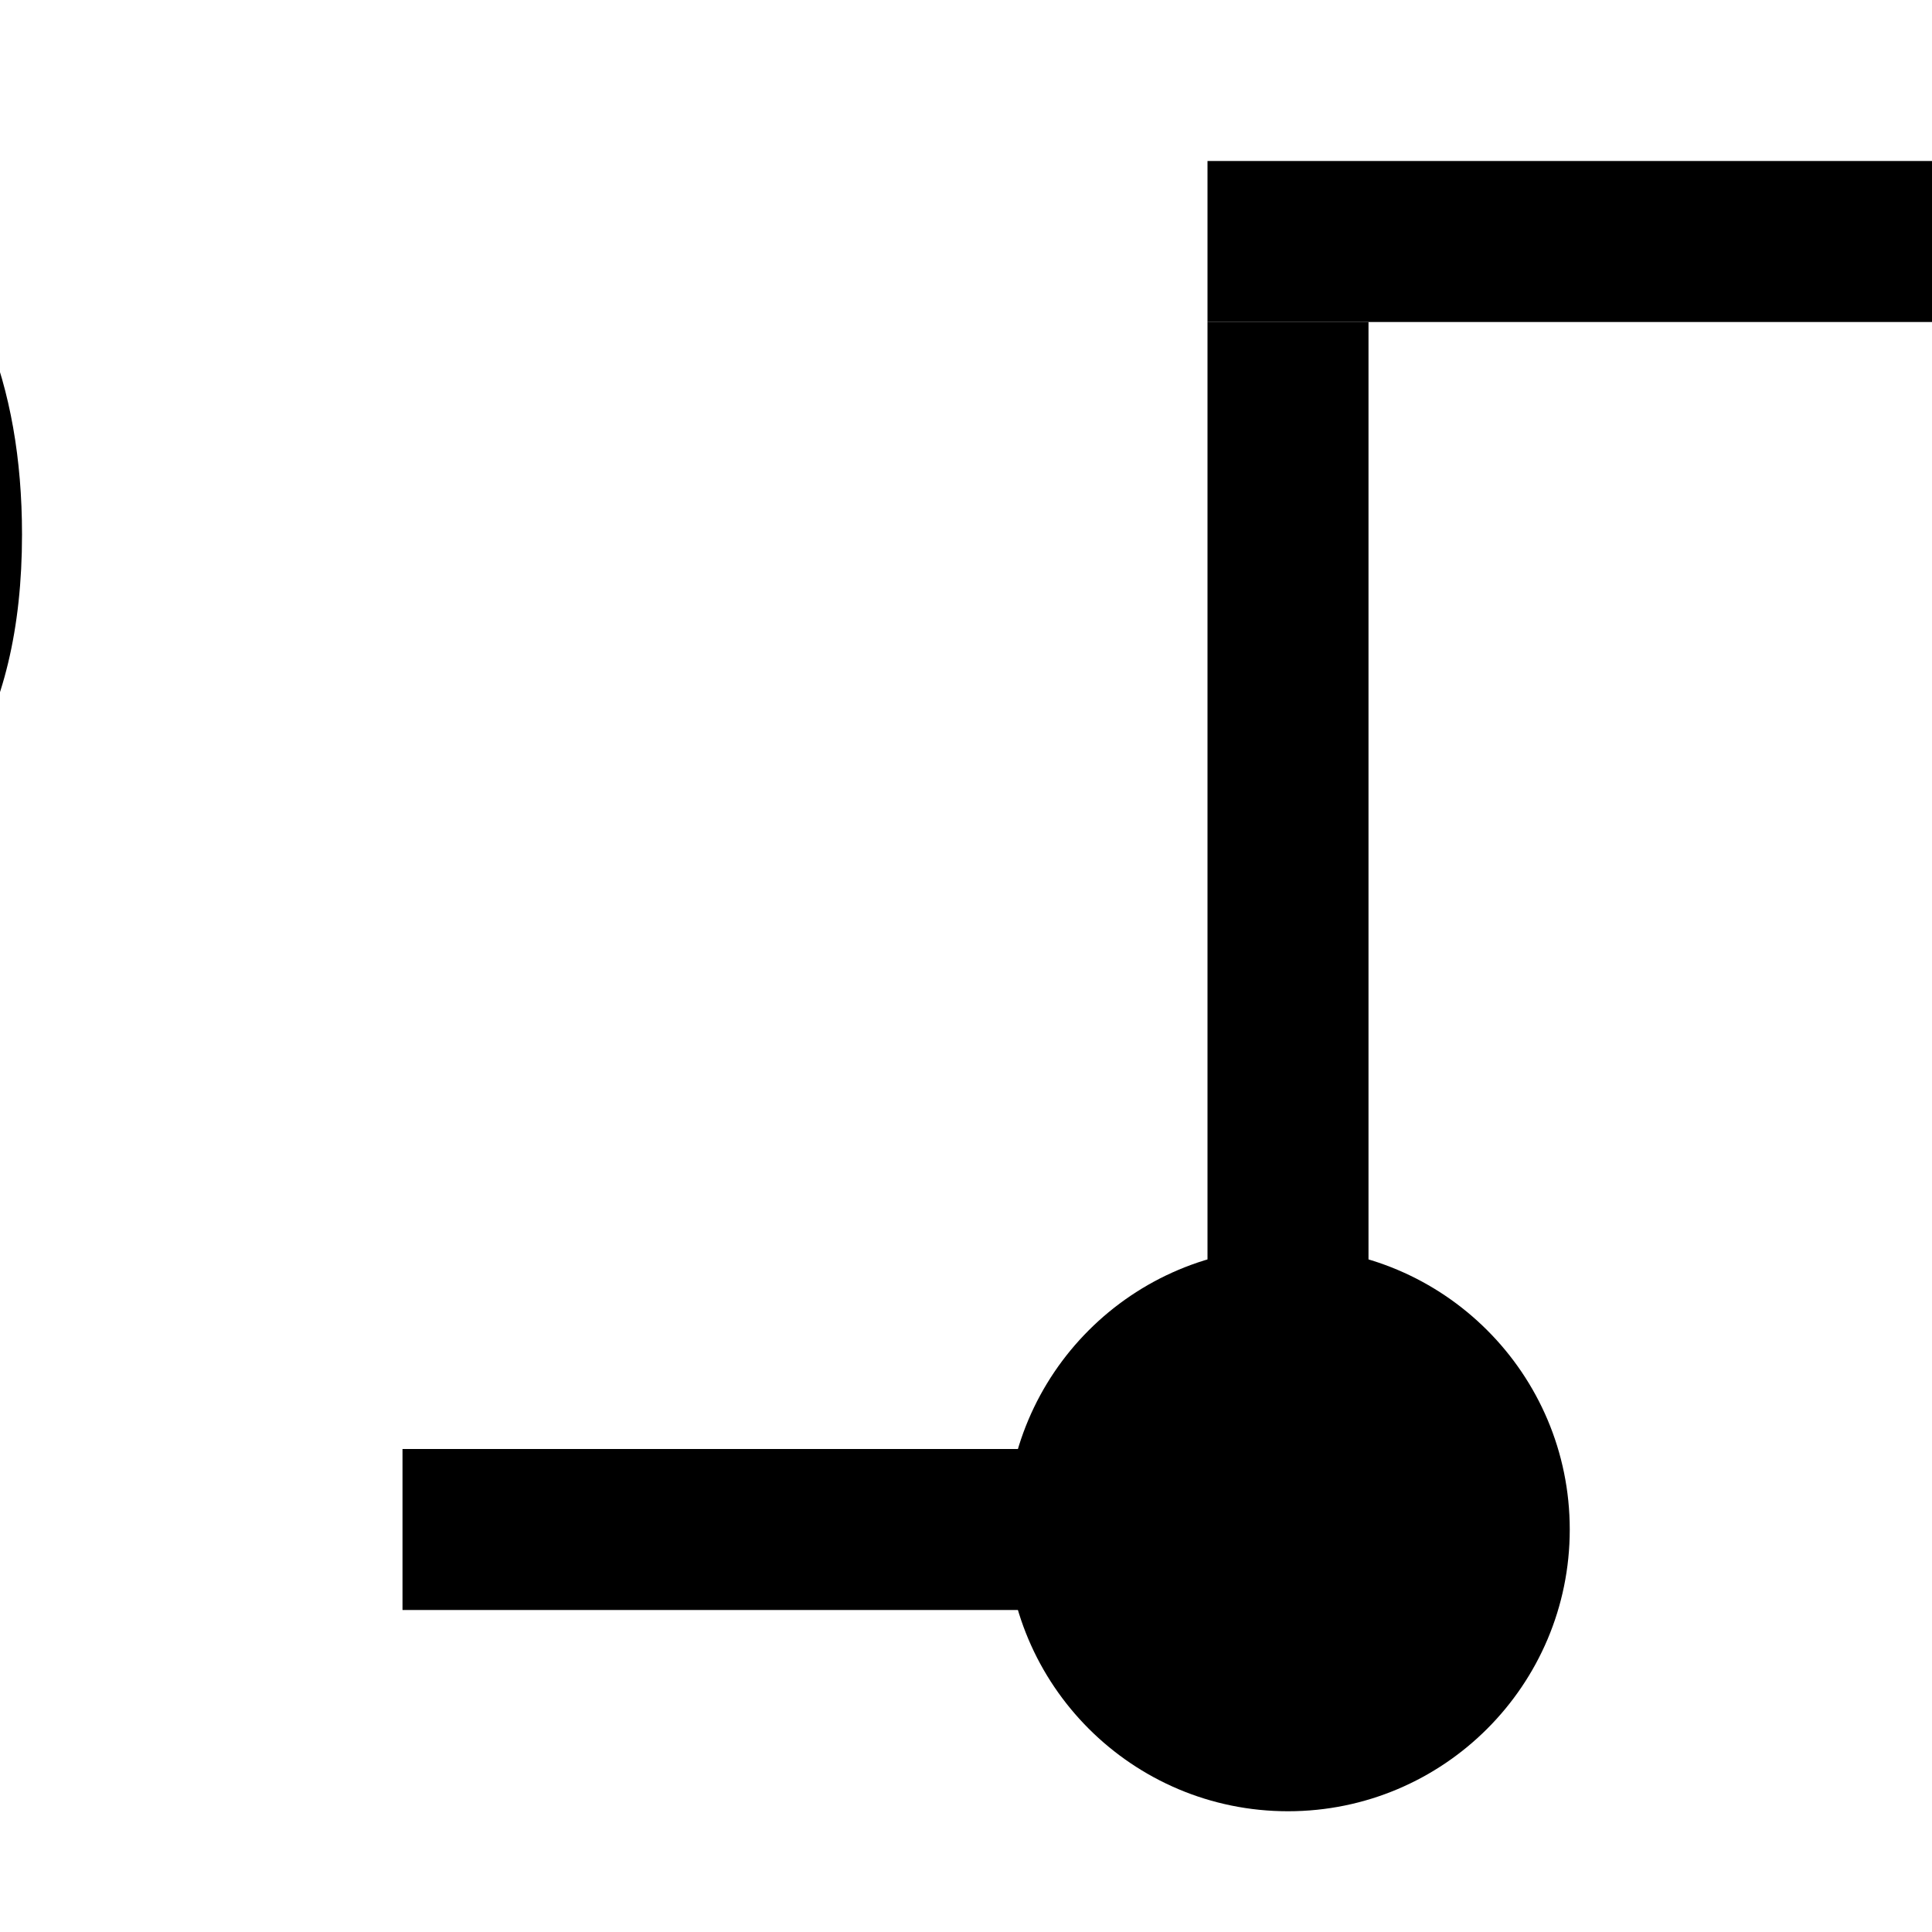
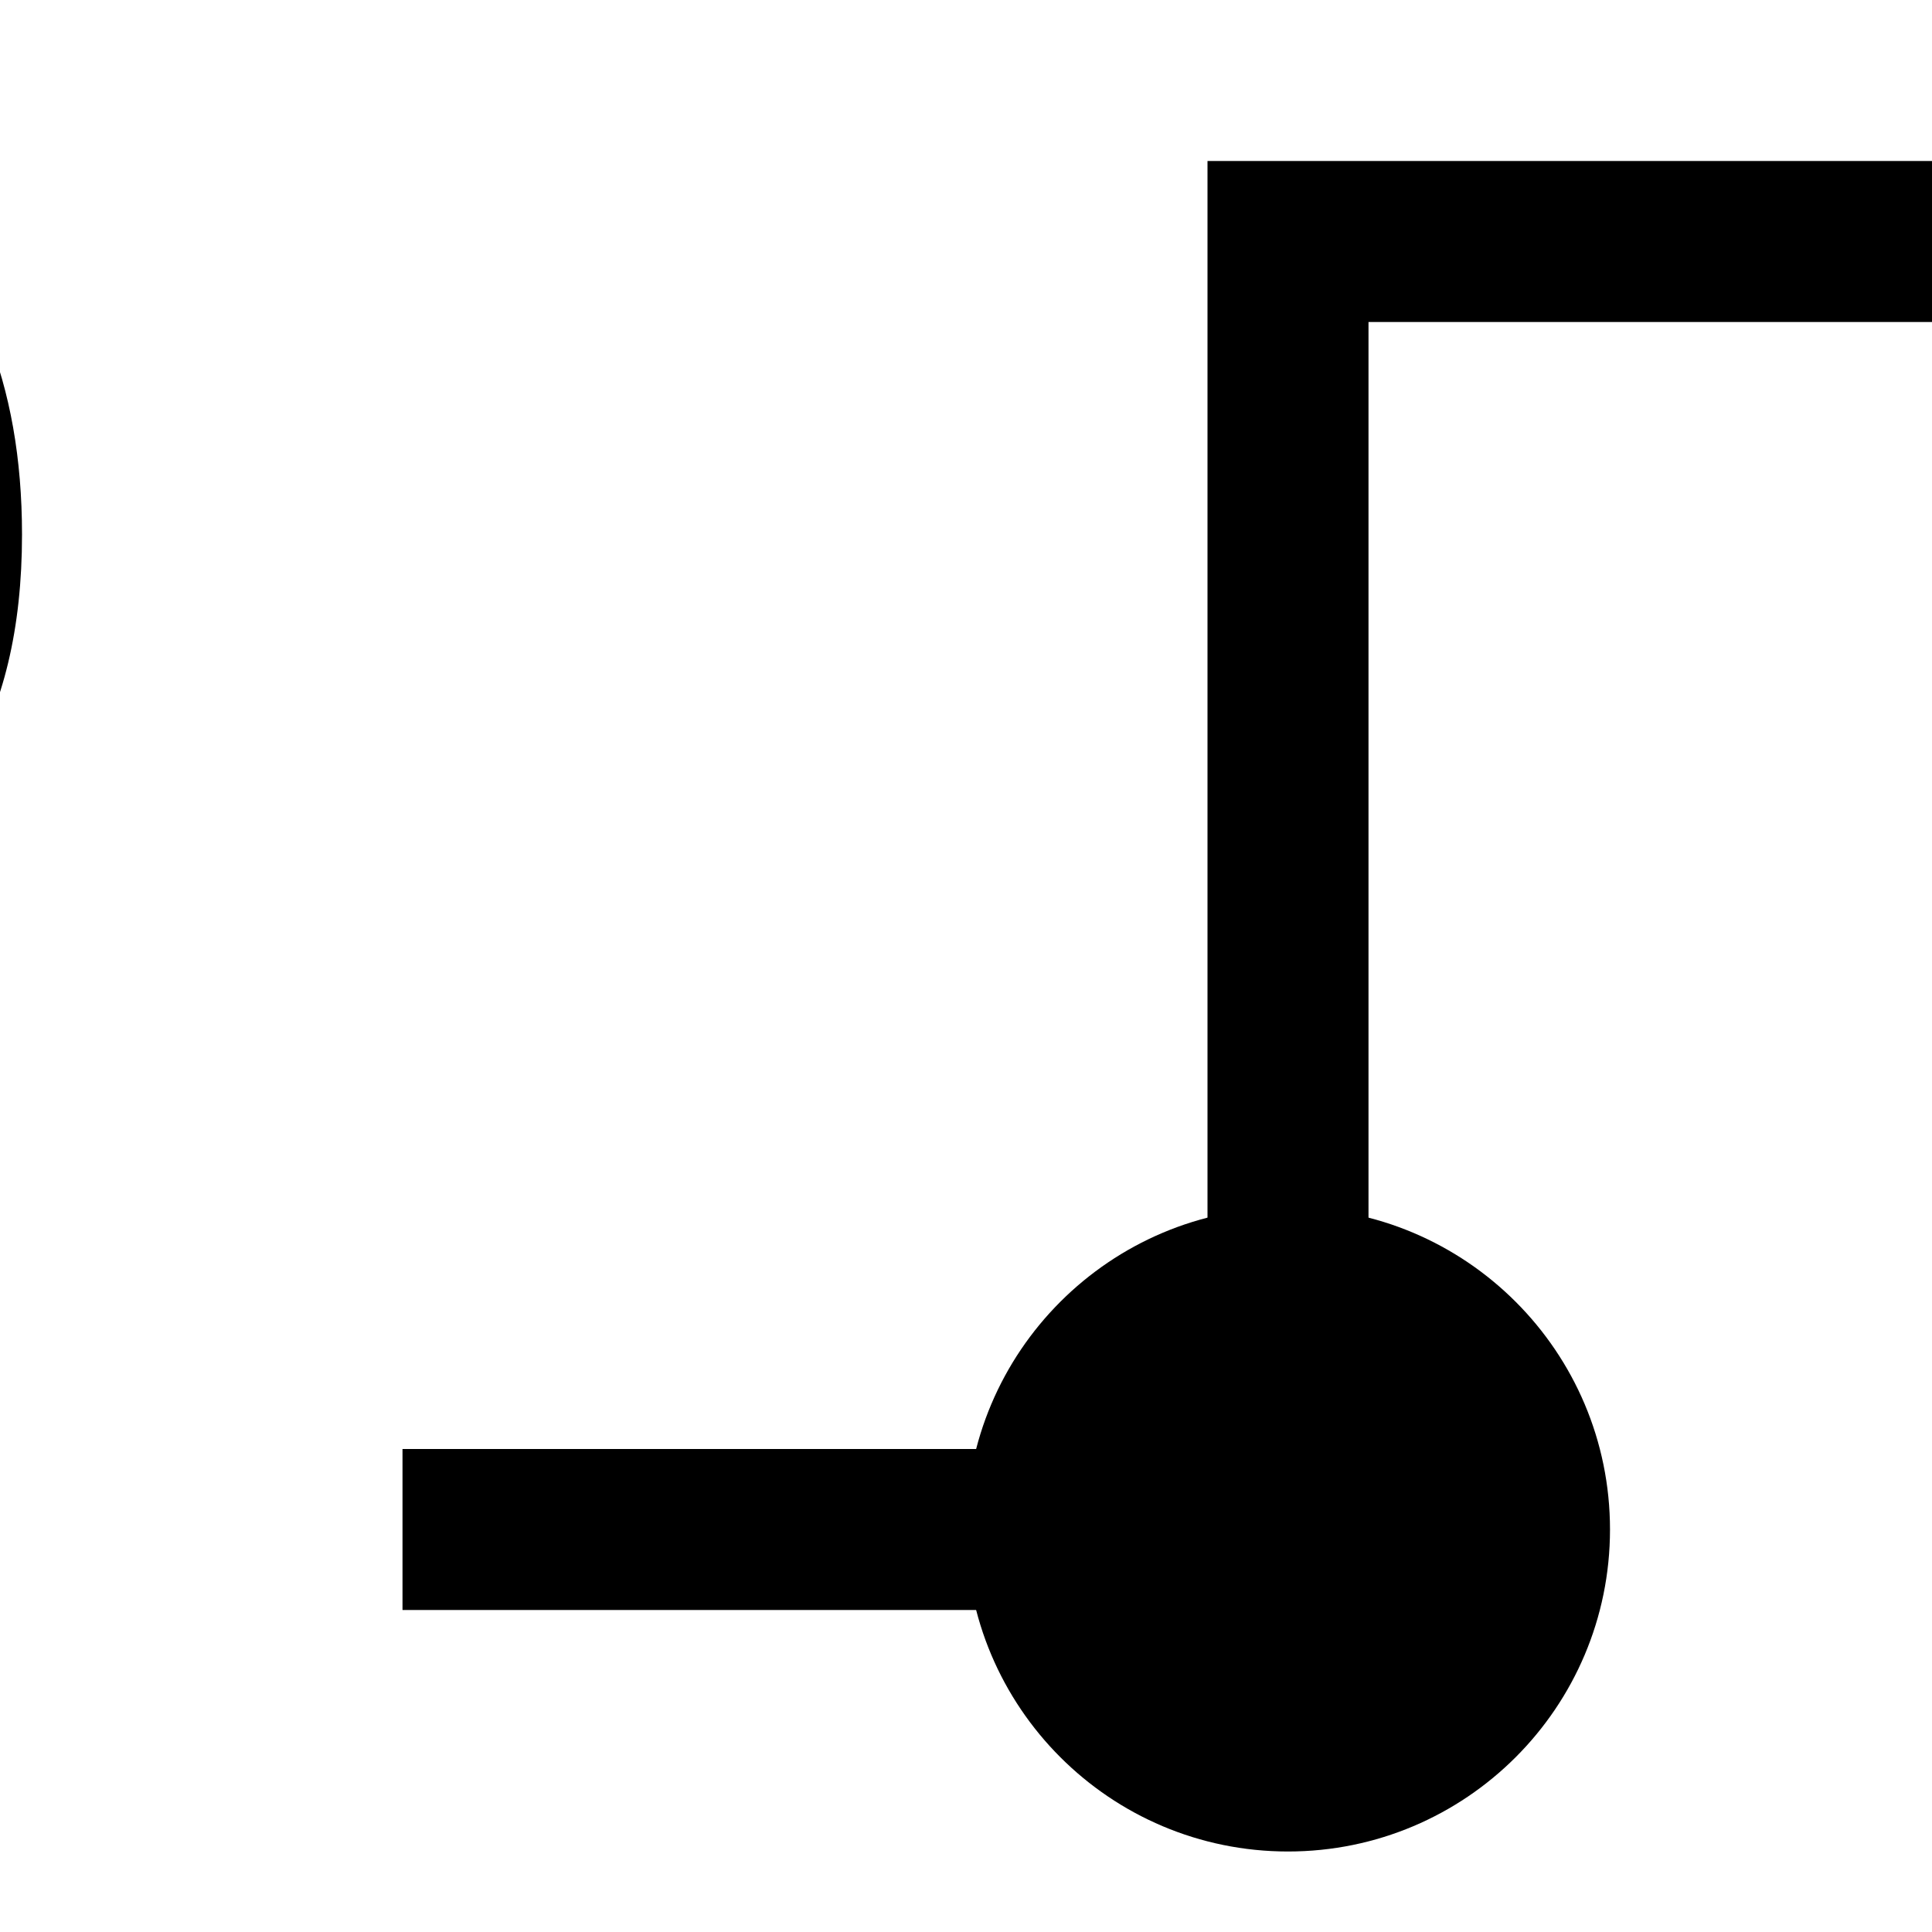
<svg xmlns="http://www.w3.org/2000/svg" width="24.0px" height="24.0px" viewBox="0 0 24.0 24.0" version="1.1" id="SVGRoot">
  <defs id="defs10" />
  <g id="layer1">
-     <rect style="fill:#000000;stroke-width:1.414" id="rect26" width="12" height="2" x="5" y="18" />
-     <rect style="fill:#000000;stroke-width:1.225" id="rect26-3" width="9" height="2" x="15" y="2" />
-     <rect style="fill:#000000;stroke-width:1.5" id="rect43" width="2" height="16" x="15" y="4" />
-     <circle style="fill:#000000;stroke-width:2.1" id="path45" cx="16" cy="19" r="3.5" />
+     <rect style="fill:#000000;stroke-width:1.155" id="rect26" width="8" height="2" x="5" y="18" />
+     <path id="rect26-3" style="fill:#000000;stroke-width:1.225" d="m 15,2 v 14 h 2 V 4 h 7 V 2 Z" />
+     <circle style="fill:#000000;stroke-width:2.1" id="path45" cx="16" cy="19" r="4" />
    <text xml:space="preserve" style="font-size:18px;line-height:1.25;font-family:sans-serif;text-align:center;letter-spacing:0px;text-anchor:middle;stroke-width:0;stroke-miterlimit:4;stroke-dasharray:none" x="6.436" y="11.702" id="text49">
      <tspan id="tspan47" x="6.436" y="11.702" style="font-size:18px;stroke-width:0;stroke-miterlimit:4;stroke-dasharray:none">φ</tspan>
    </text>
  </g>
</svg>
